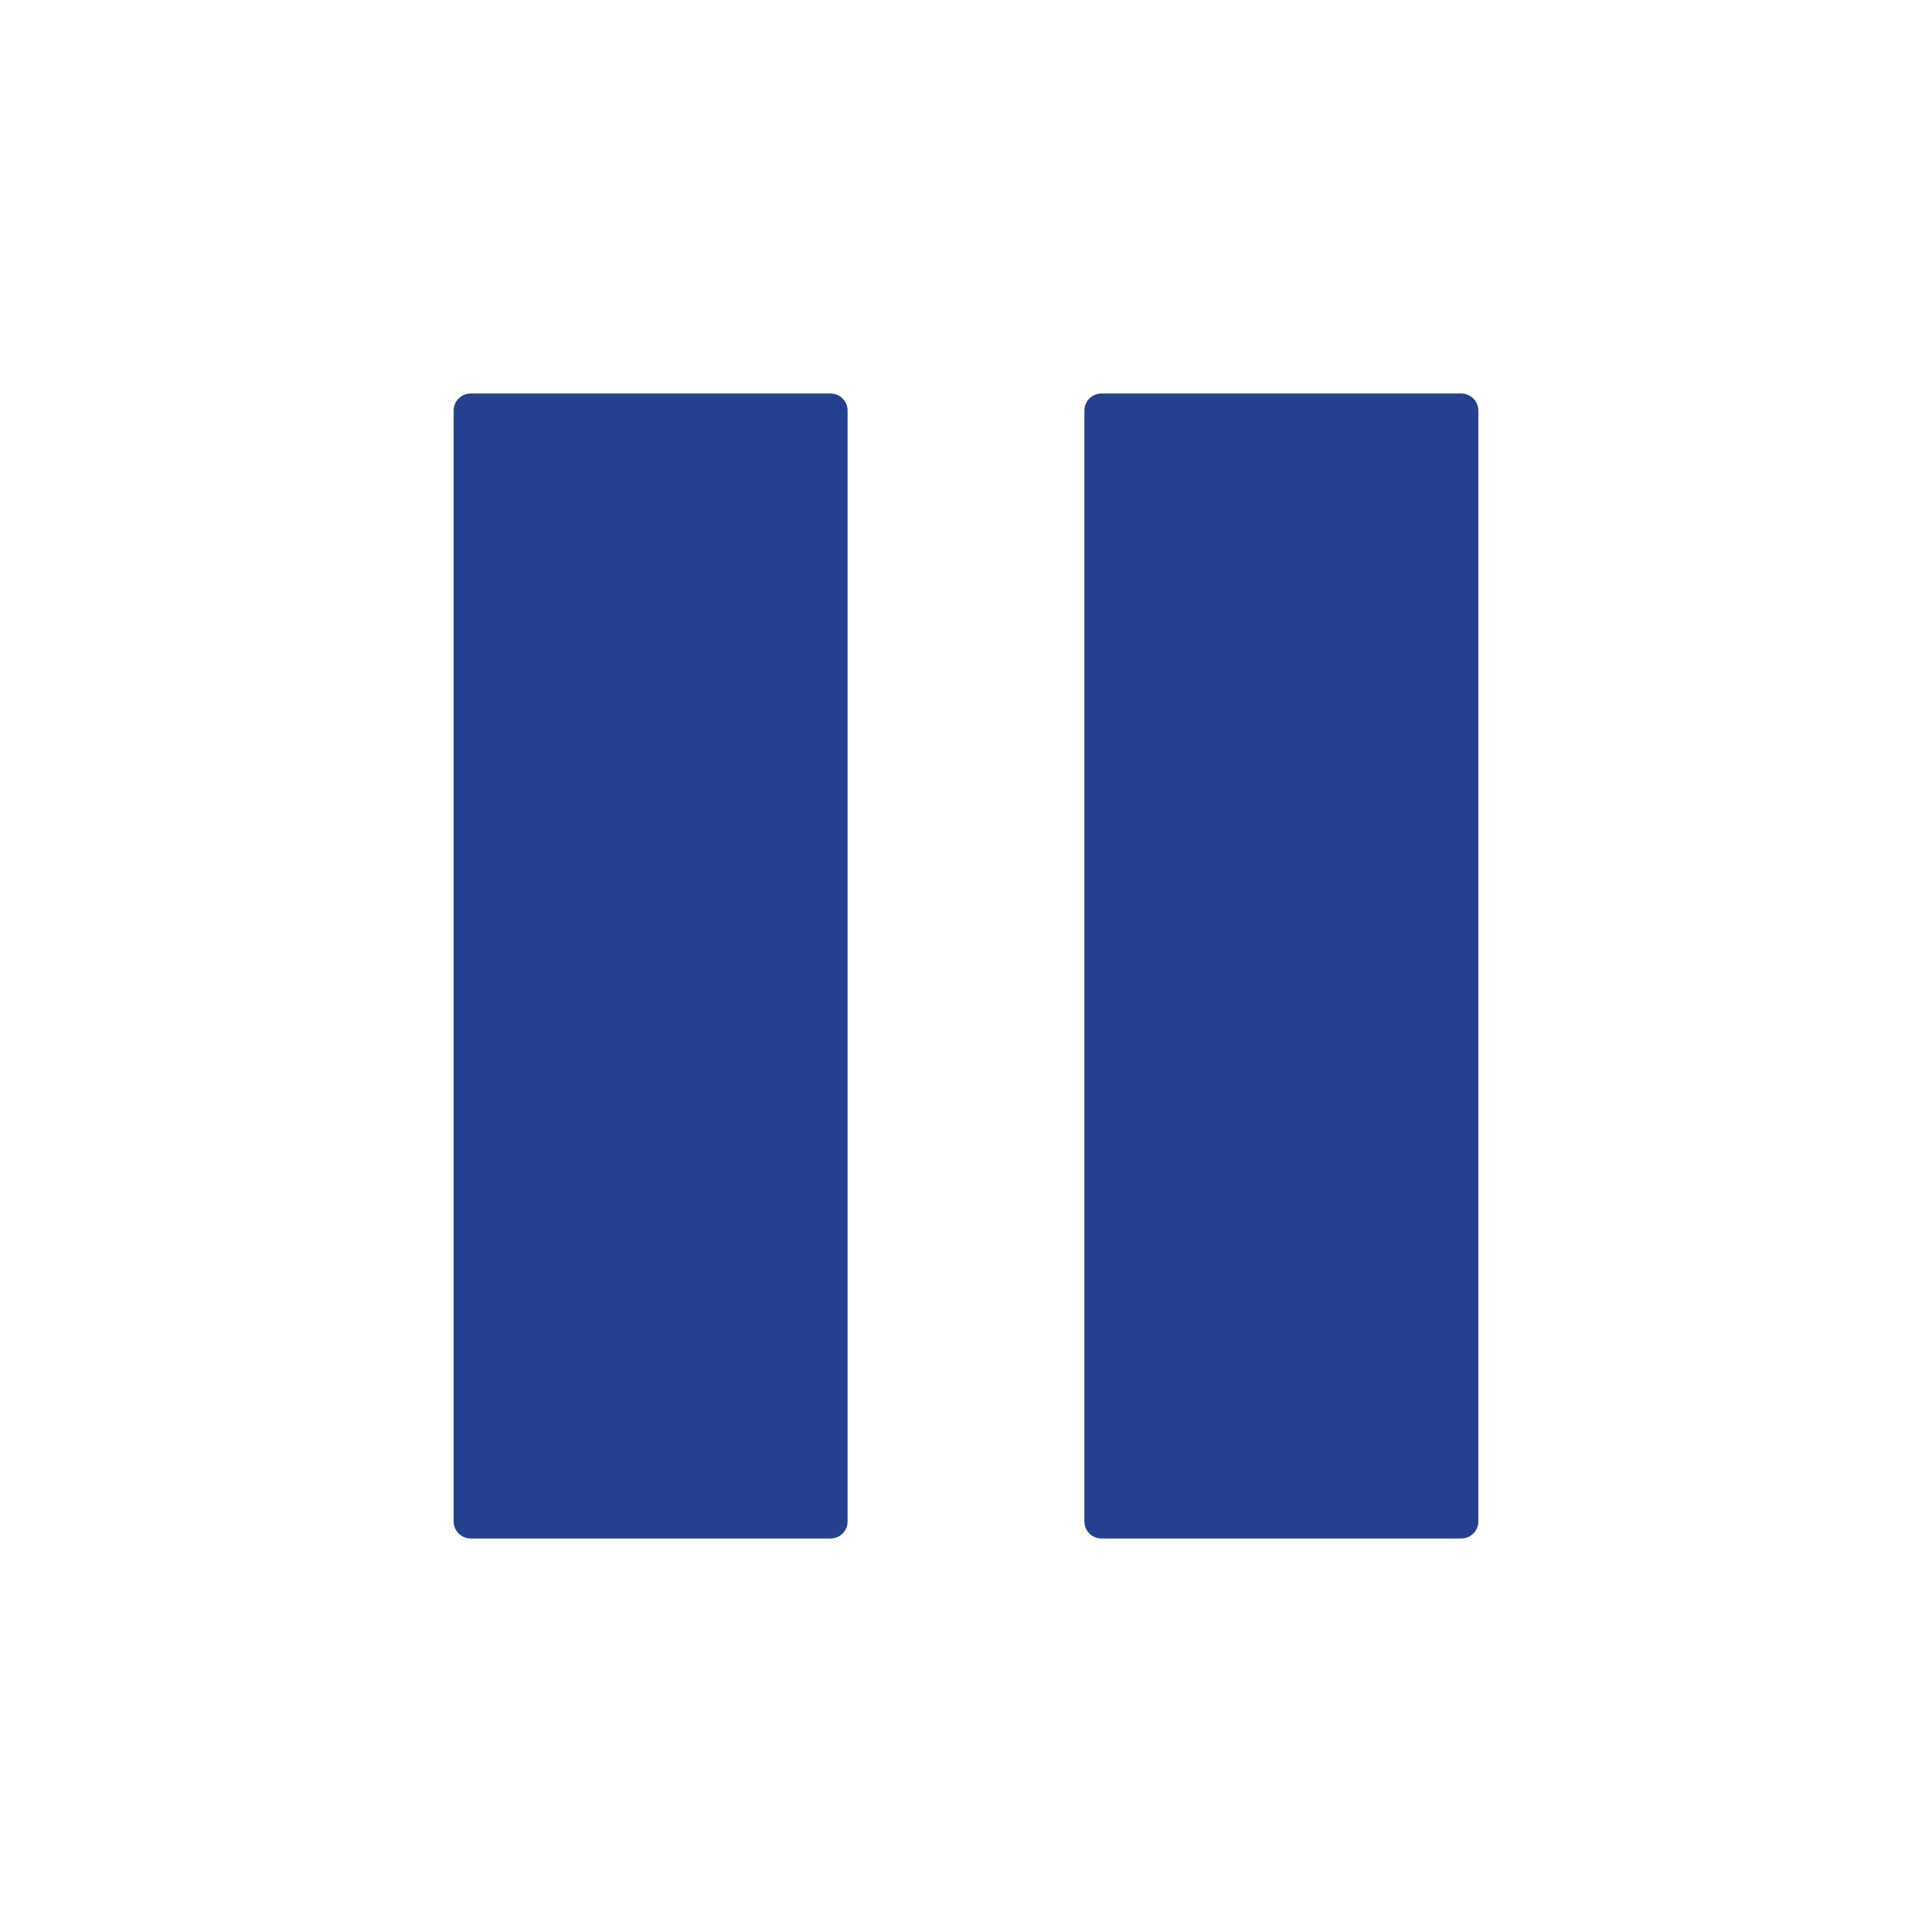
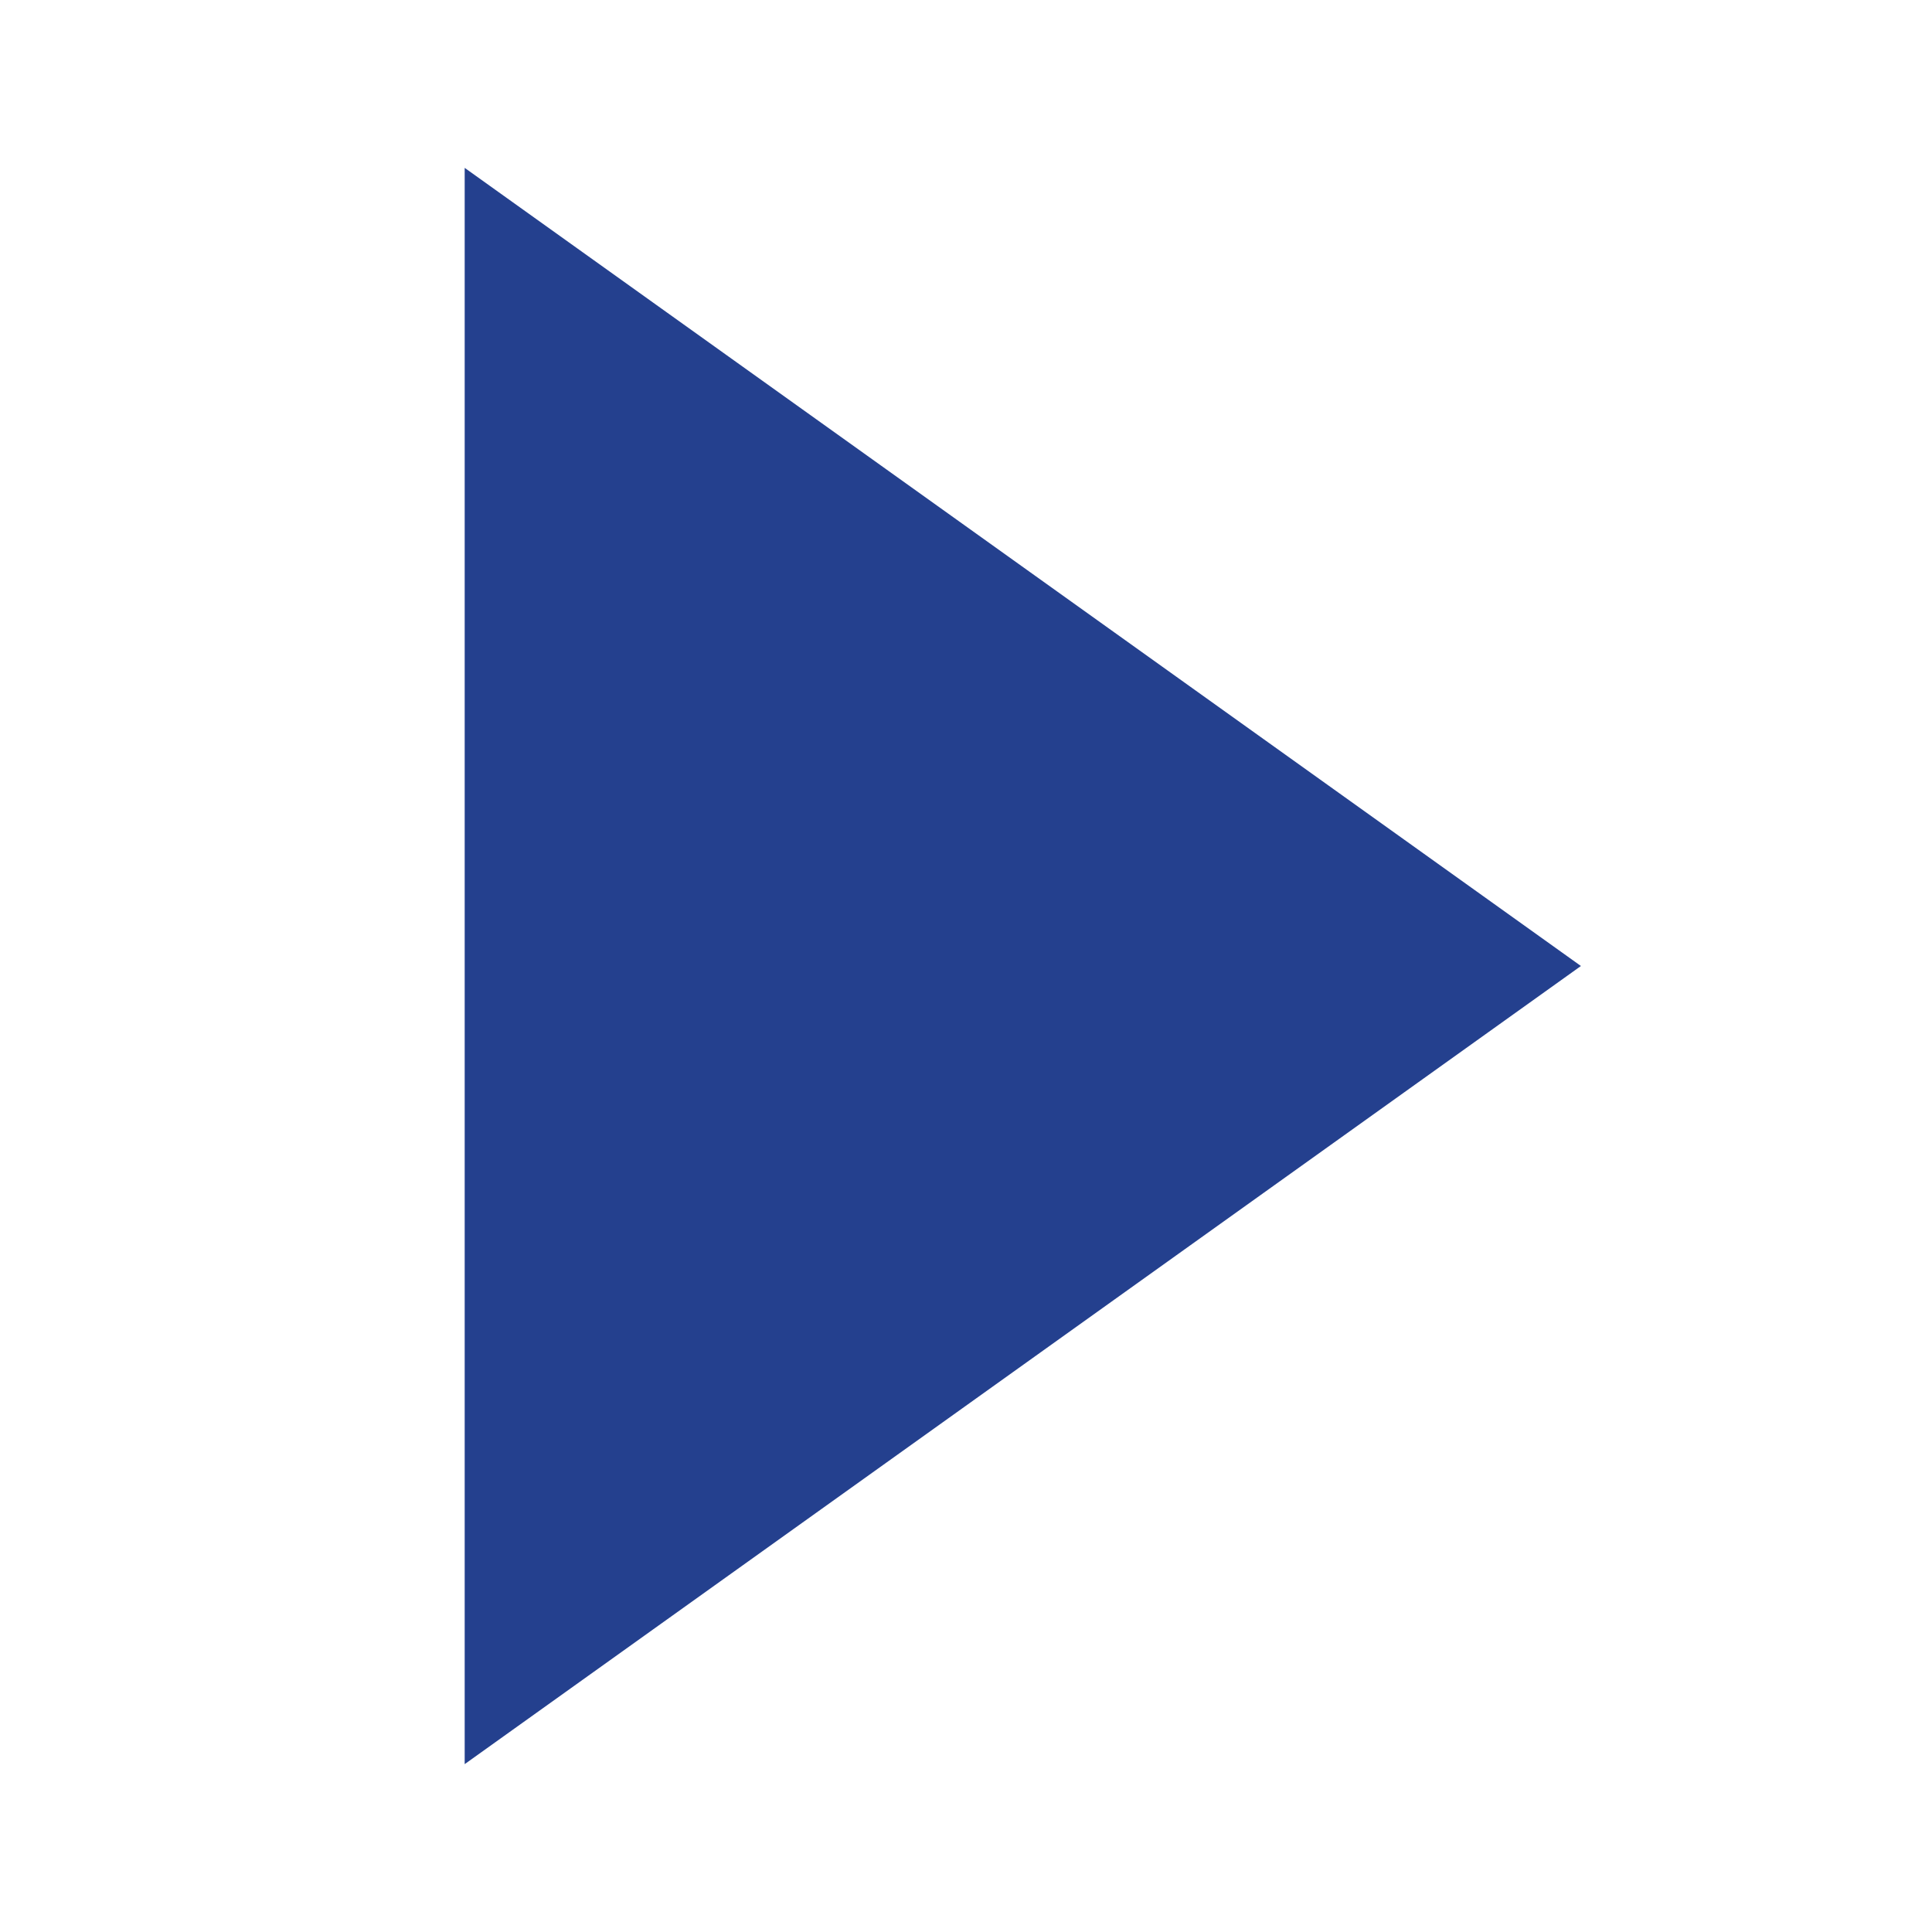
<svg xmlns="http://www.w3.org/2000/svg" width="100mm" height="100mm" viewBox="0 0 100 100" version="1.1" id="svg5">
  <defs id="defs2" />
-   <g id="layer1" style="display:none">
+   <g id="layer1" style="display:inline">
    <path style="fill:#24408e;fill-opacity:1;stroke-width:3.06;stroke-linecap:round;stroke-linejoin:round" id="path340" d="m 4.522,61.888 -2e-7,-75.206 65.13,37.603 z" transform="matrix(0.8870946,0,0,1.098616,20.04042,23.32023)" />
  </g>
-   <g id="layer2" style="display:inline">
+   <g id="layer2" style="display:none">
    <g id="g1195" transform="matrix(1.151076,0,0,1.133542,1.81848,-3.549853)">
      <rect style="fill:#24408e;fill-opacity:1;stroke-width:3.06;stroke-linecap:round;stroke-linejoin:round" id="rect1162" width="17.713" height="52.283" x="18.82" y="21.1" ry="0.772" />
      <rect style="fill:#24408e;fill-opacity:1;stroke-width:3.06;stroke-linecap:round;stroke-linejoin:round" id="rect1162-3" width="17.713" height="52.283" x="47.182" y="21.1" ry="0.772" />
    </g>
  </g>
</svg>
